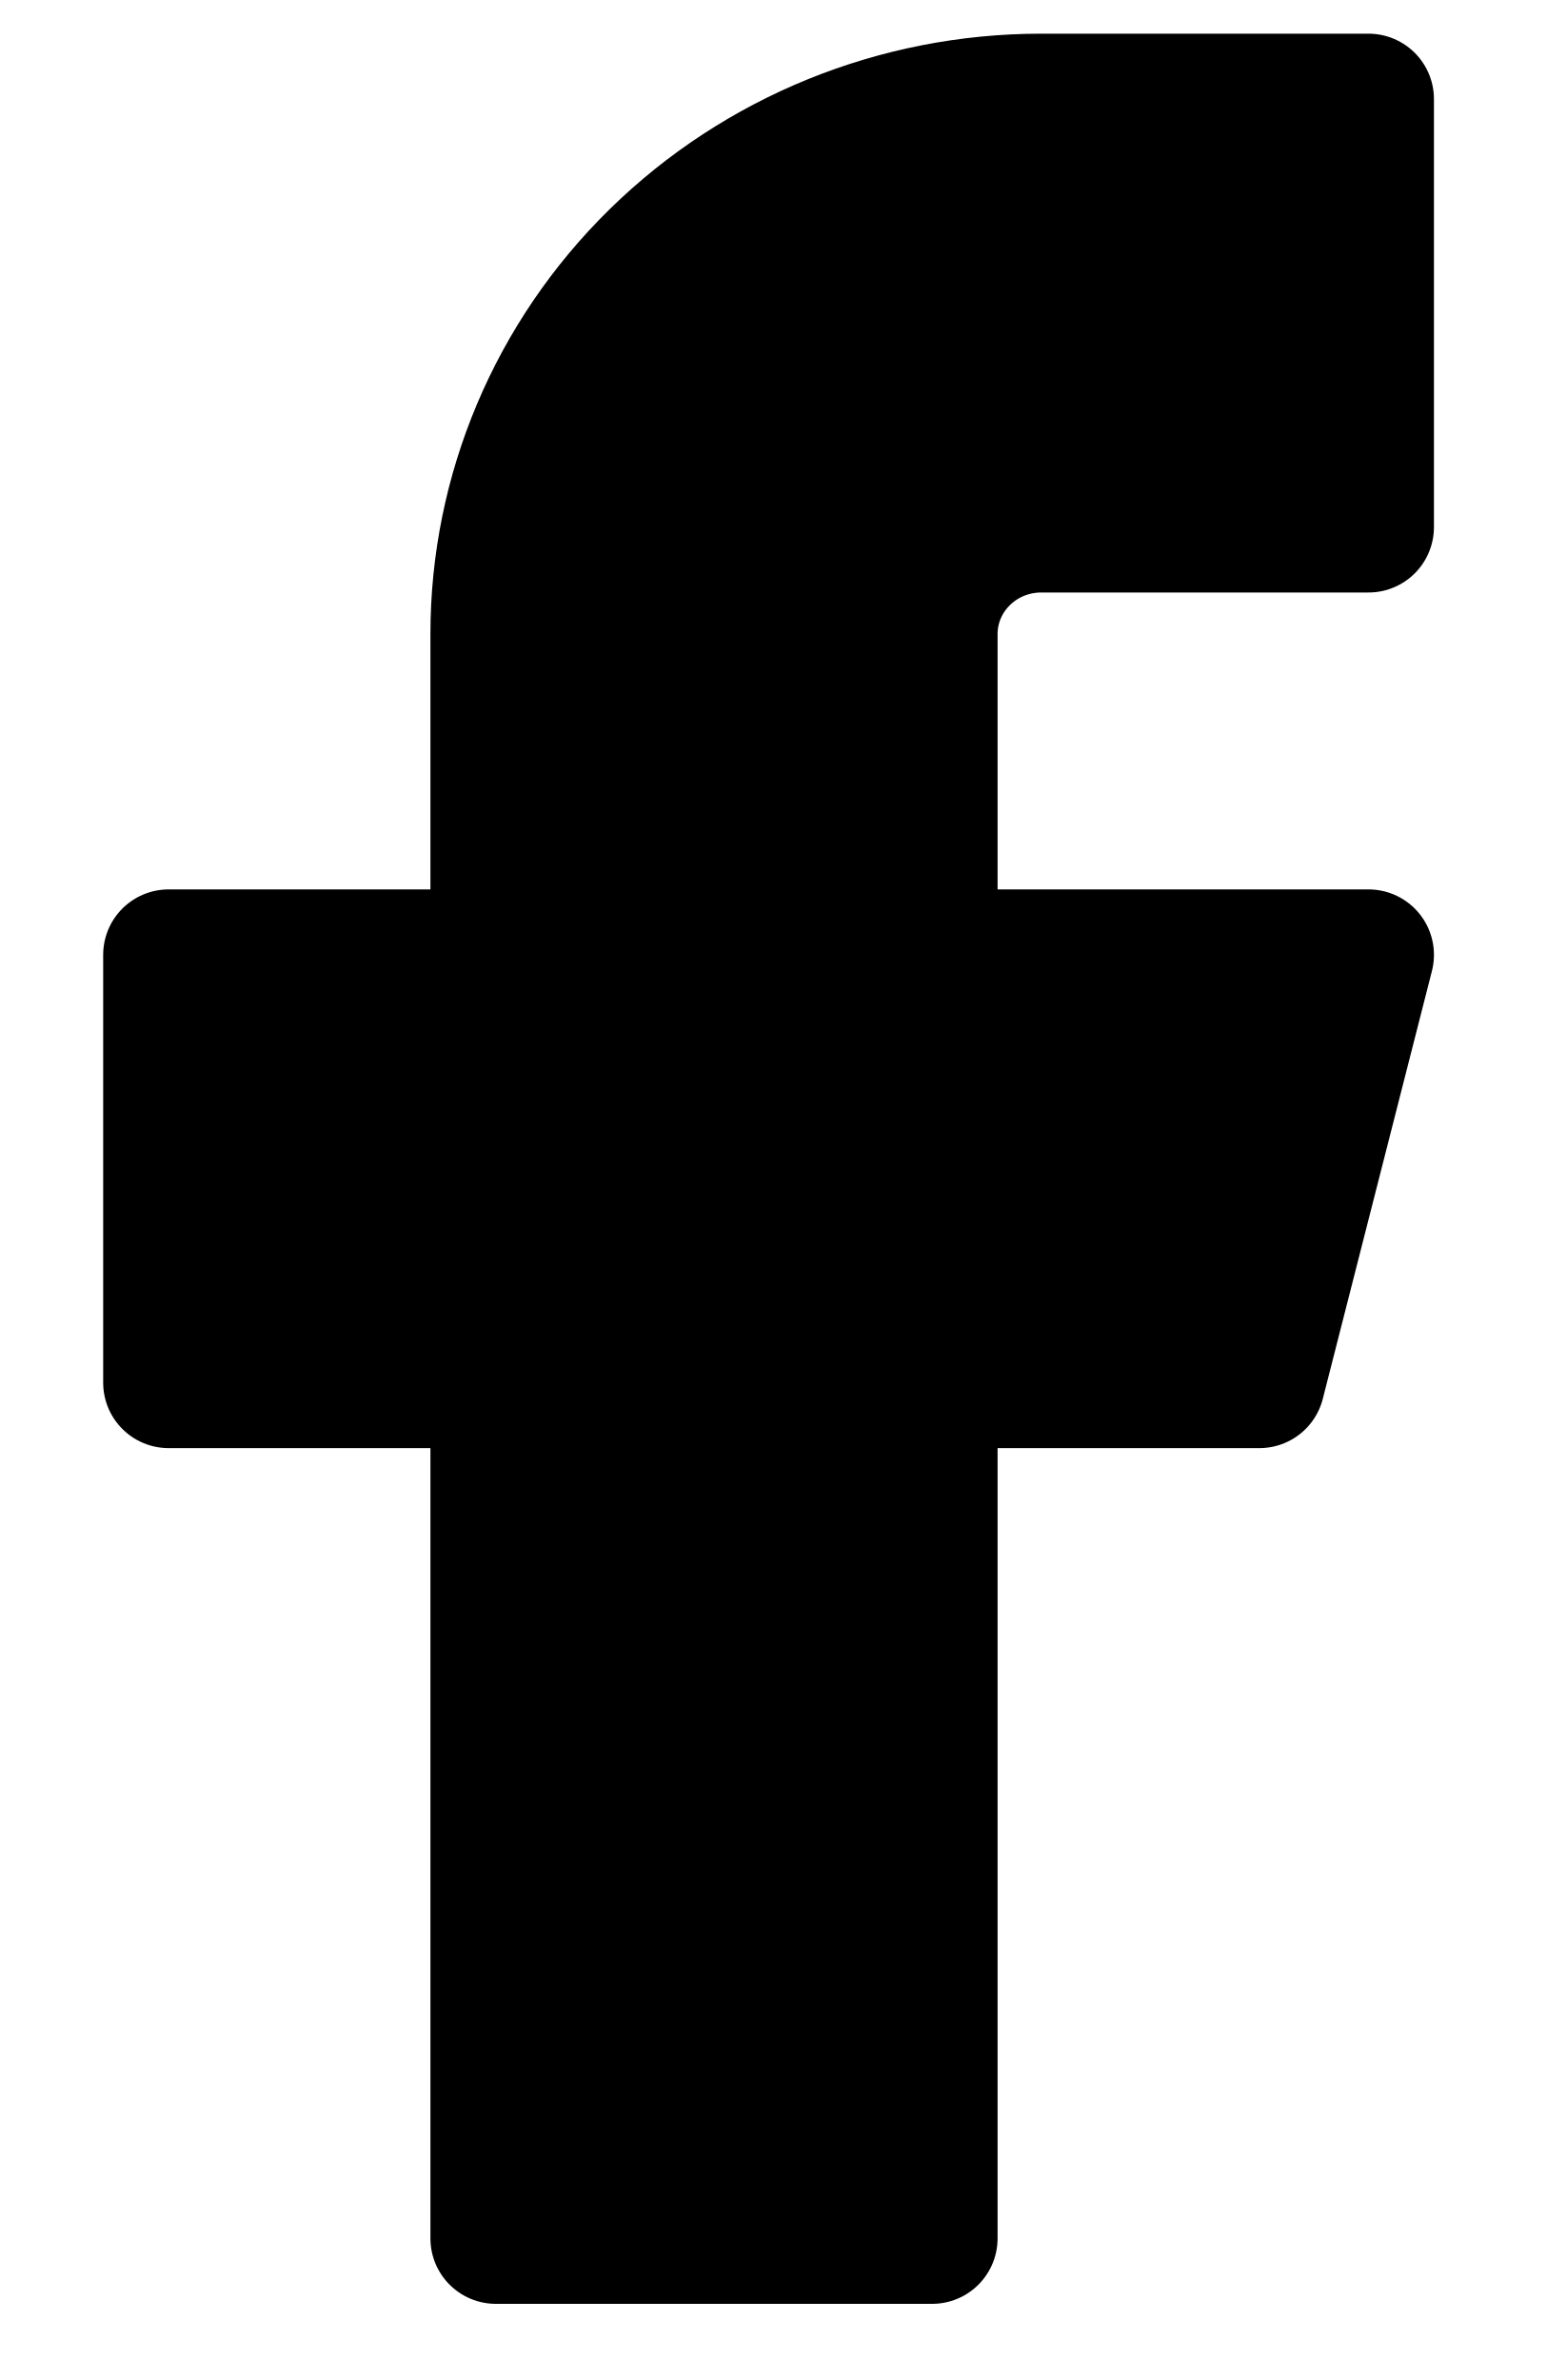
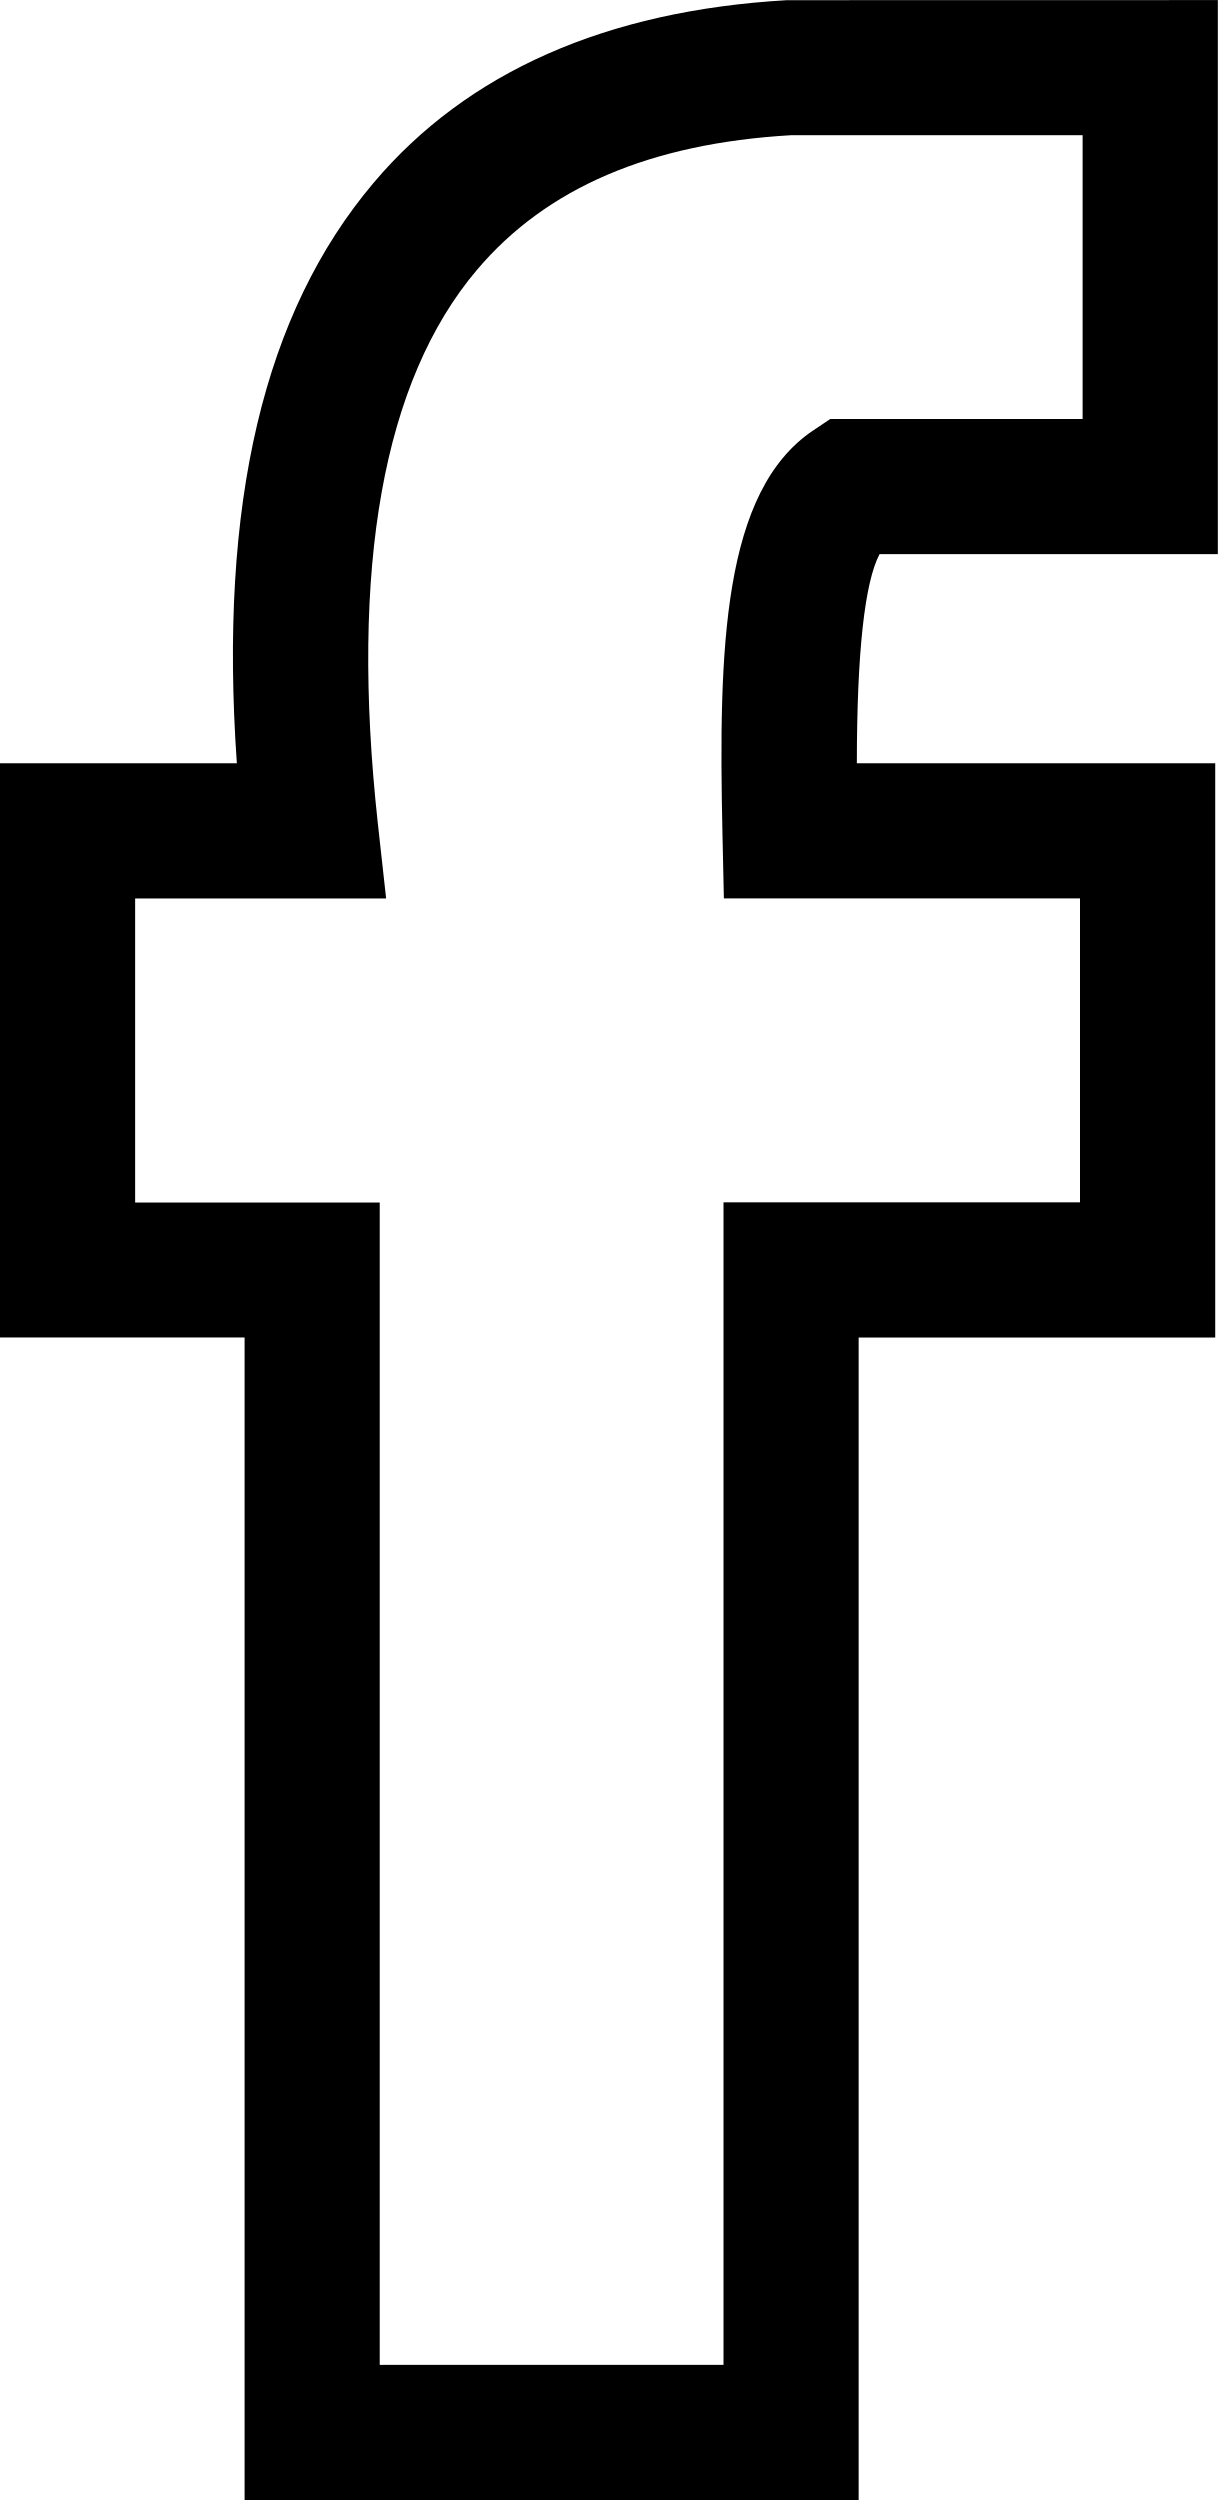
- <svg xmlns="http://www.w3.org/2000/svg" width="13" height="20" viewBox="0 0 13 20" fill="">
-   <path d="M11.5 0.833H8.75C7.534 0.833 6.369 1.307 5.509 2.15C4.65 2.992 4.167 4.136 4.167 5.327V8.024H1.417V11.619H4.167V18.81H7.833V11.619H10.583L11.5 8.024H7.833V5.327C7.833 5.089 7.93 4.86 8.102 4.692C8.274 4.523 8.507 4.429 8.75 4.429H11.5V0.833Z" stroke="currentColor" stroke-width="1.1" stroke-linecap="round" stroke-linejoin="round" />
+ <svg xmlns="http://www.w3.org/2000/svg" width="13.518" height="27.75" viewBox="34.789 -4.709 13.518 27.75">
+   <path d="M44.32 23.041h-6.816V10.137h-2.715V3.763h2.629c-.202-2.887.298-5 1.519-6.444 1.039-1.229 2.583-1.911 4.588-2.026l4.782-.001v6.15h-3.755c-.166.315-.251 1.093-.252 2.321h3.978v6.375H44.32v12.903zm-5.316-1.5h3.816V8.637h3.957V5.263h-3.953l-.016-.734c-.044-2.04.002-3.784 1.007-4.46l.19-.127h2.801v-3.15h-3.239c-1.557.091-2.711.581-3.485 1.496-1.041 1.231-1.41 3.298-1.099 6.144l.092.832h-2.786v3.375h2.715v12.902z" />
</svg>
